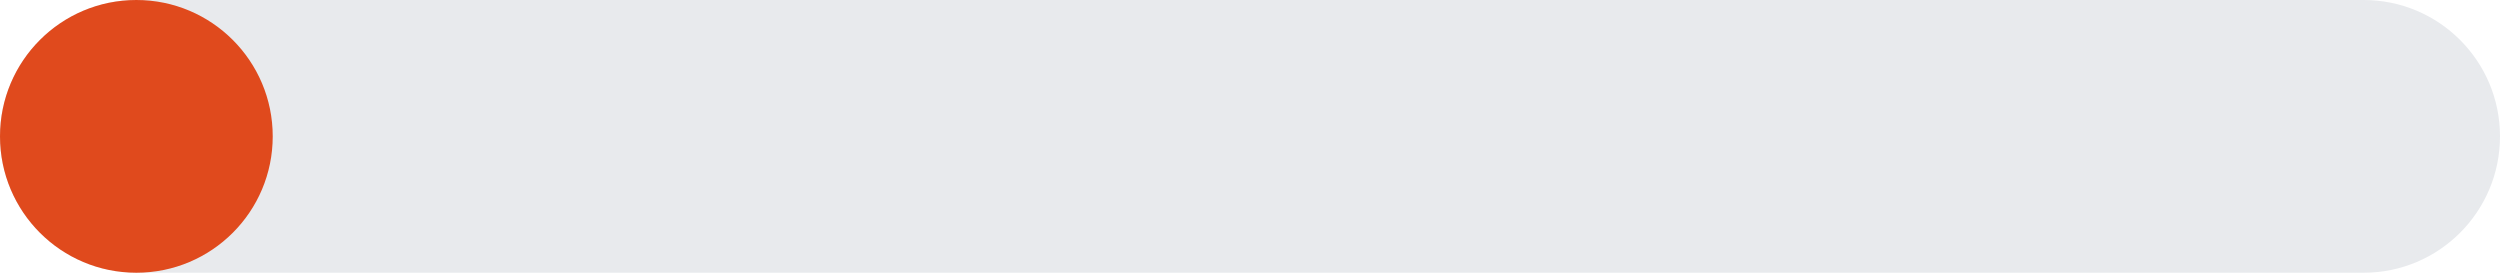
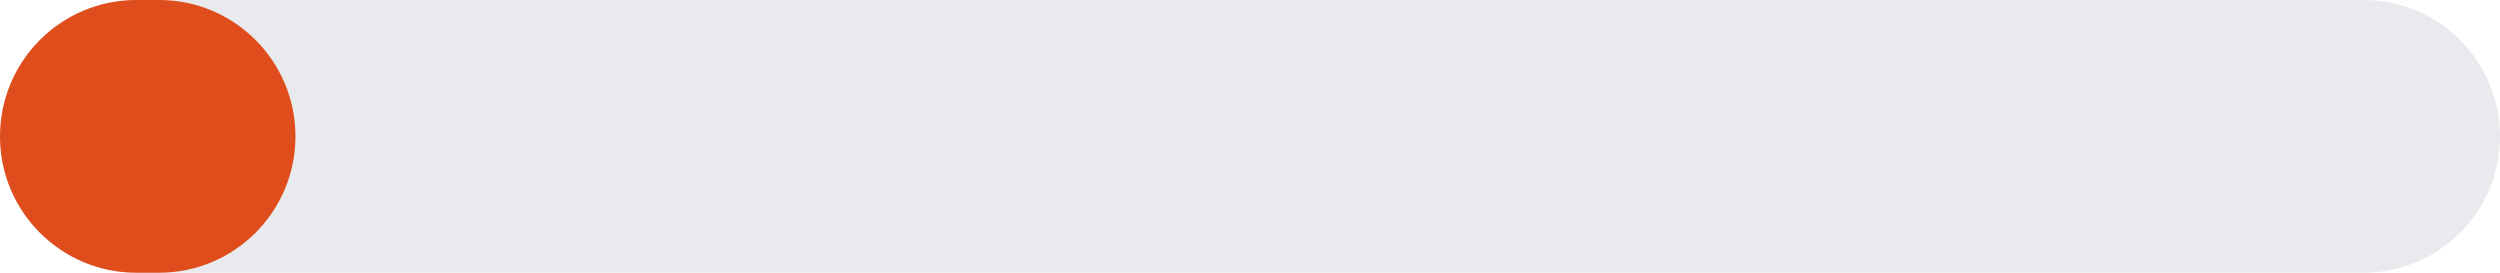
<svg xmlns="http://www.w3.org/2000/svg" width="110" height="12" viewBox="0 0 110 12">
  <rect width="110" height="12" rx="6" fill="#e8eaed" />
-   <rect width="12" height="12" rx="6" fill="#e04a1d" />
+   <rect width="13" height="12" rx="6" fill="#e04d1c" />
</svg>
